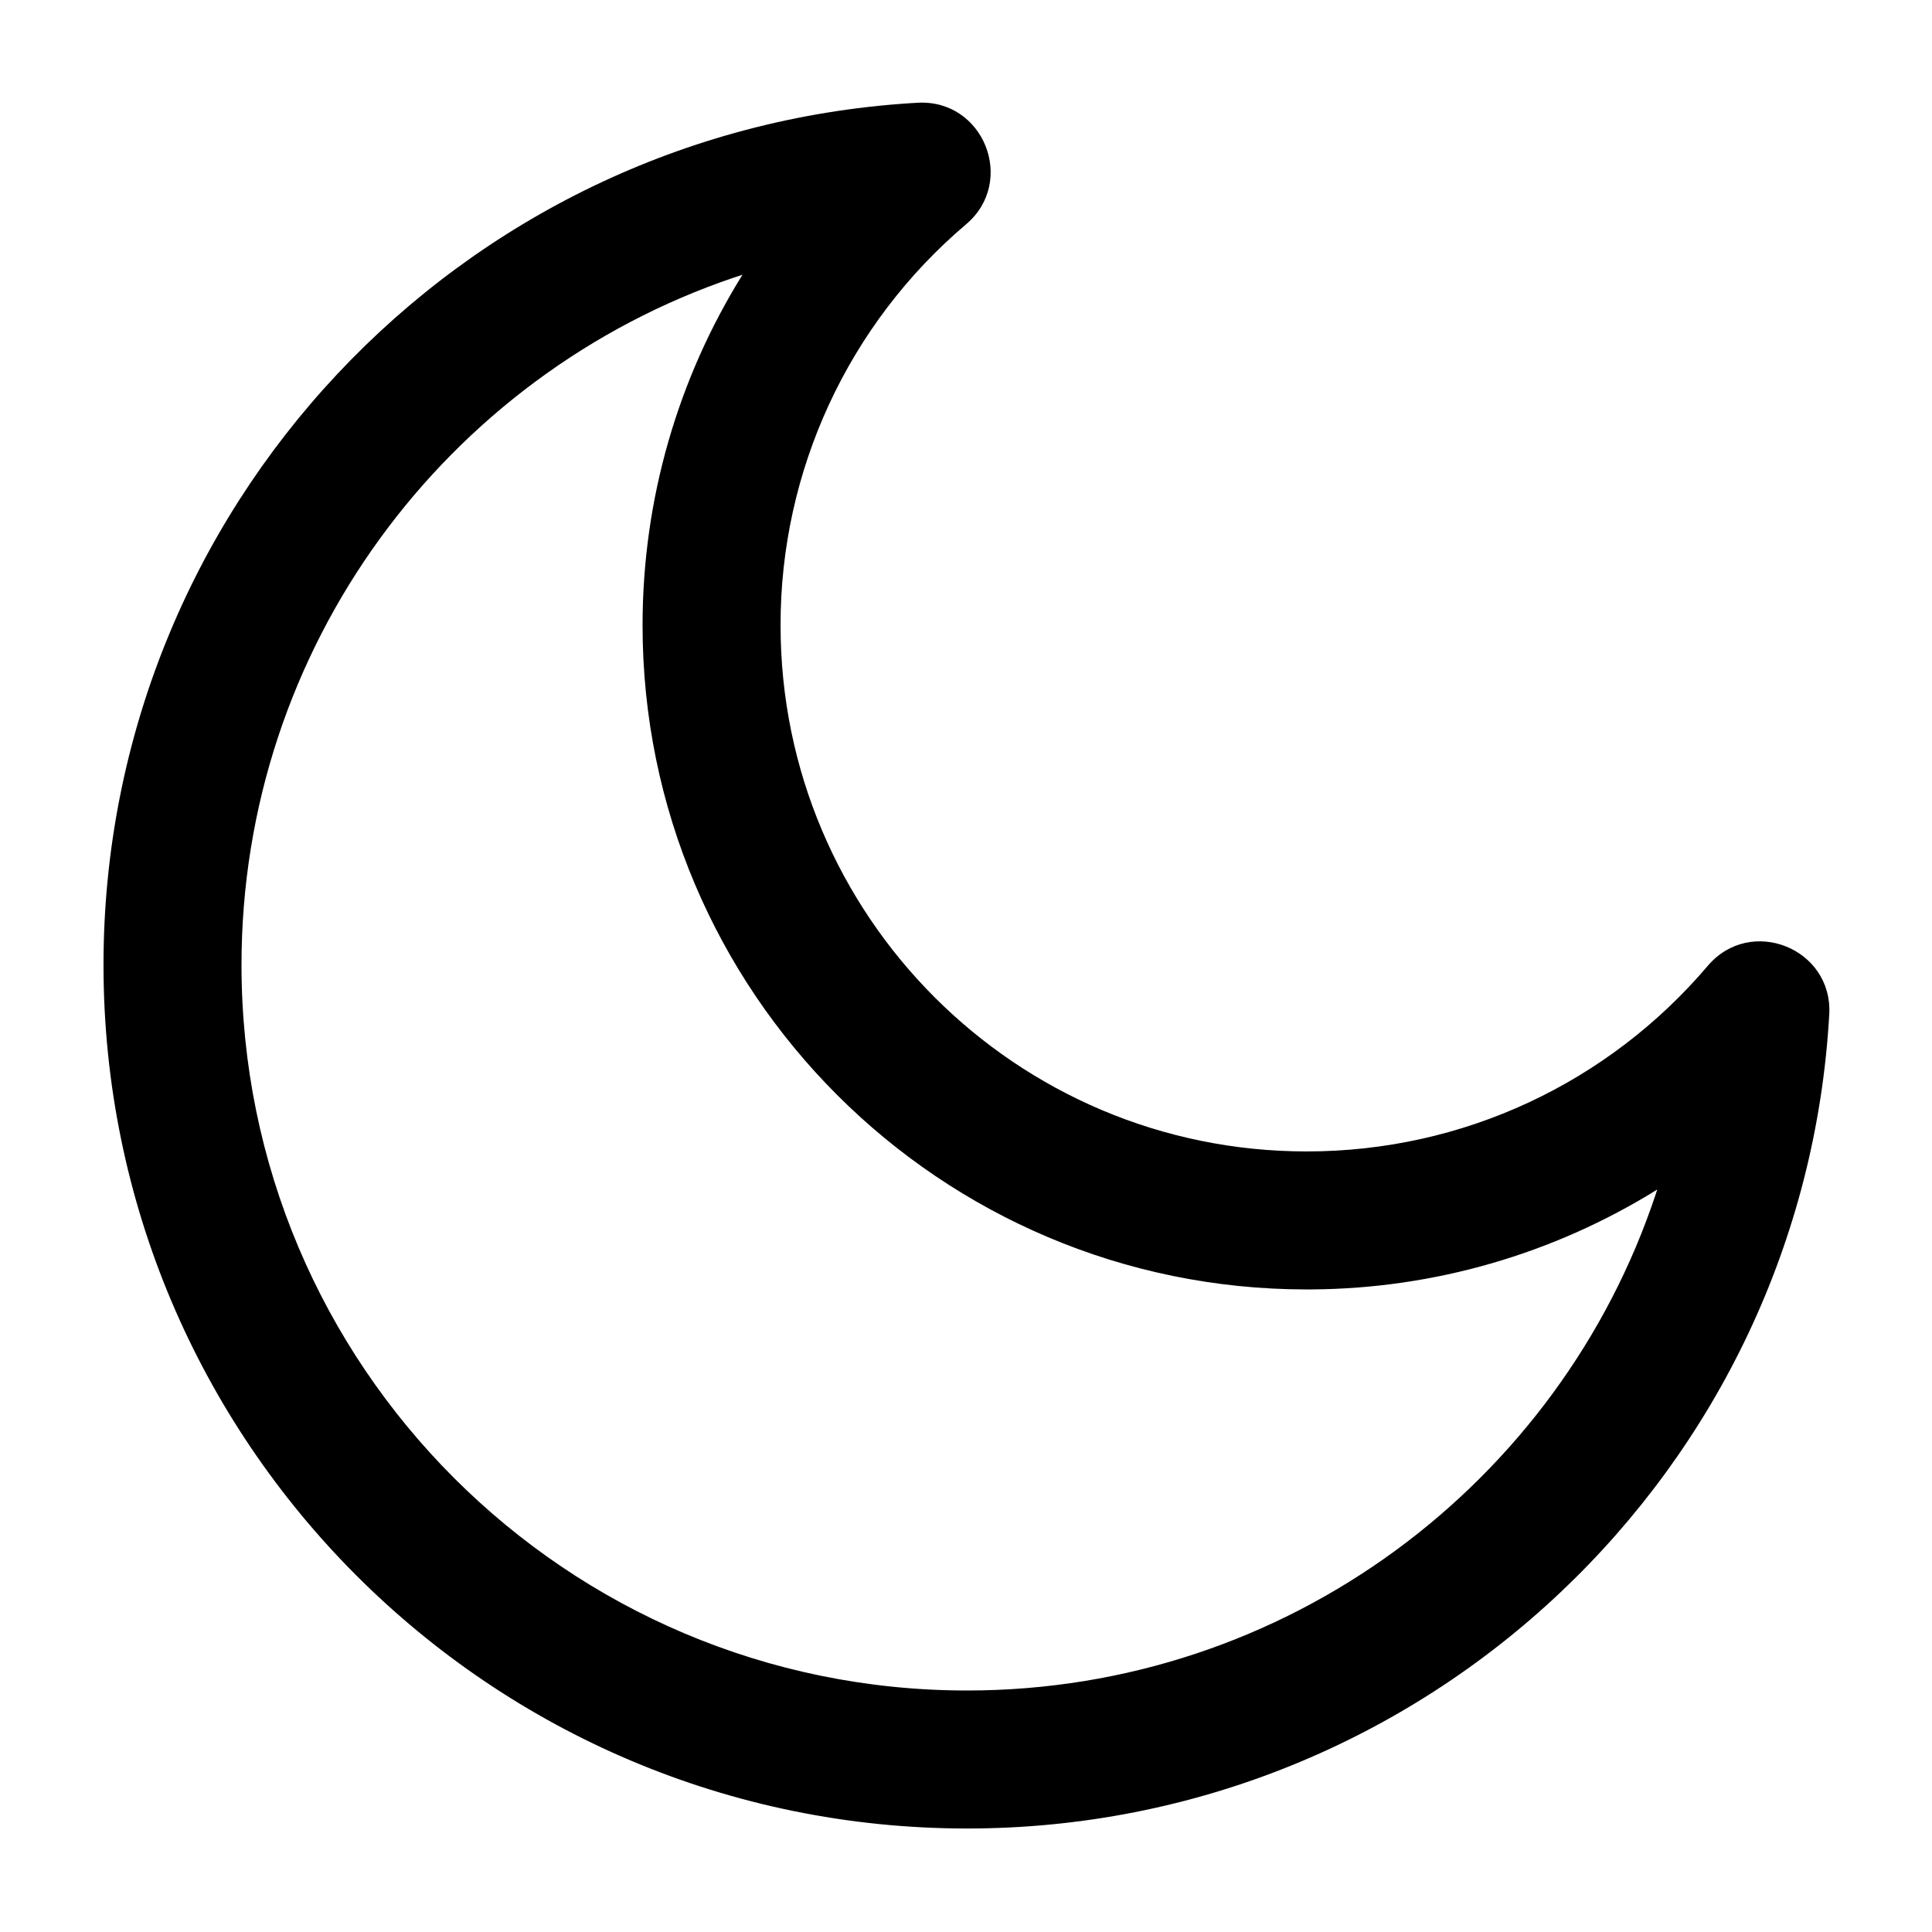
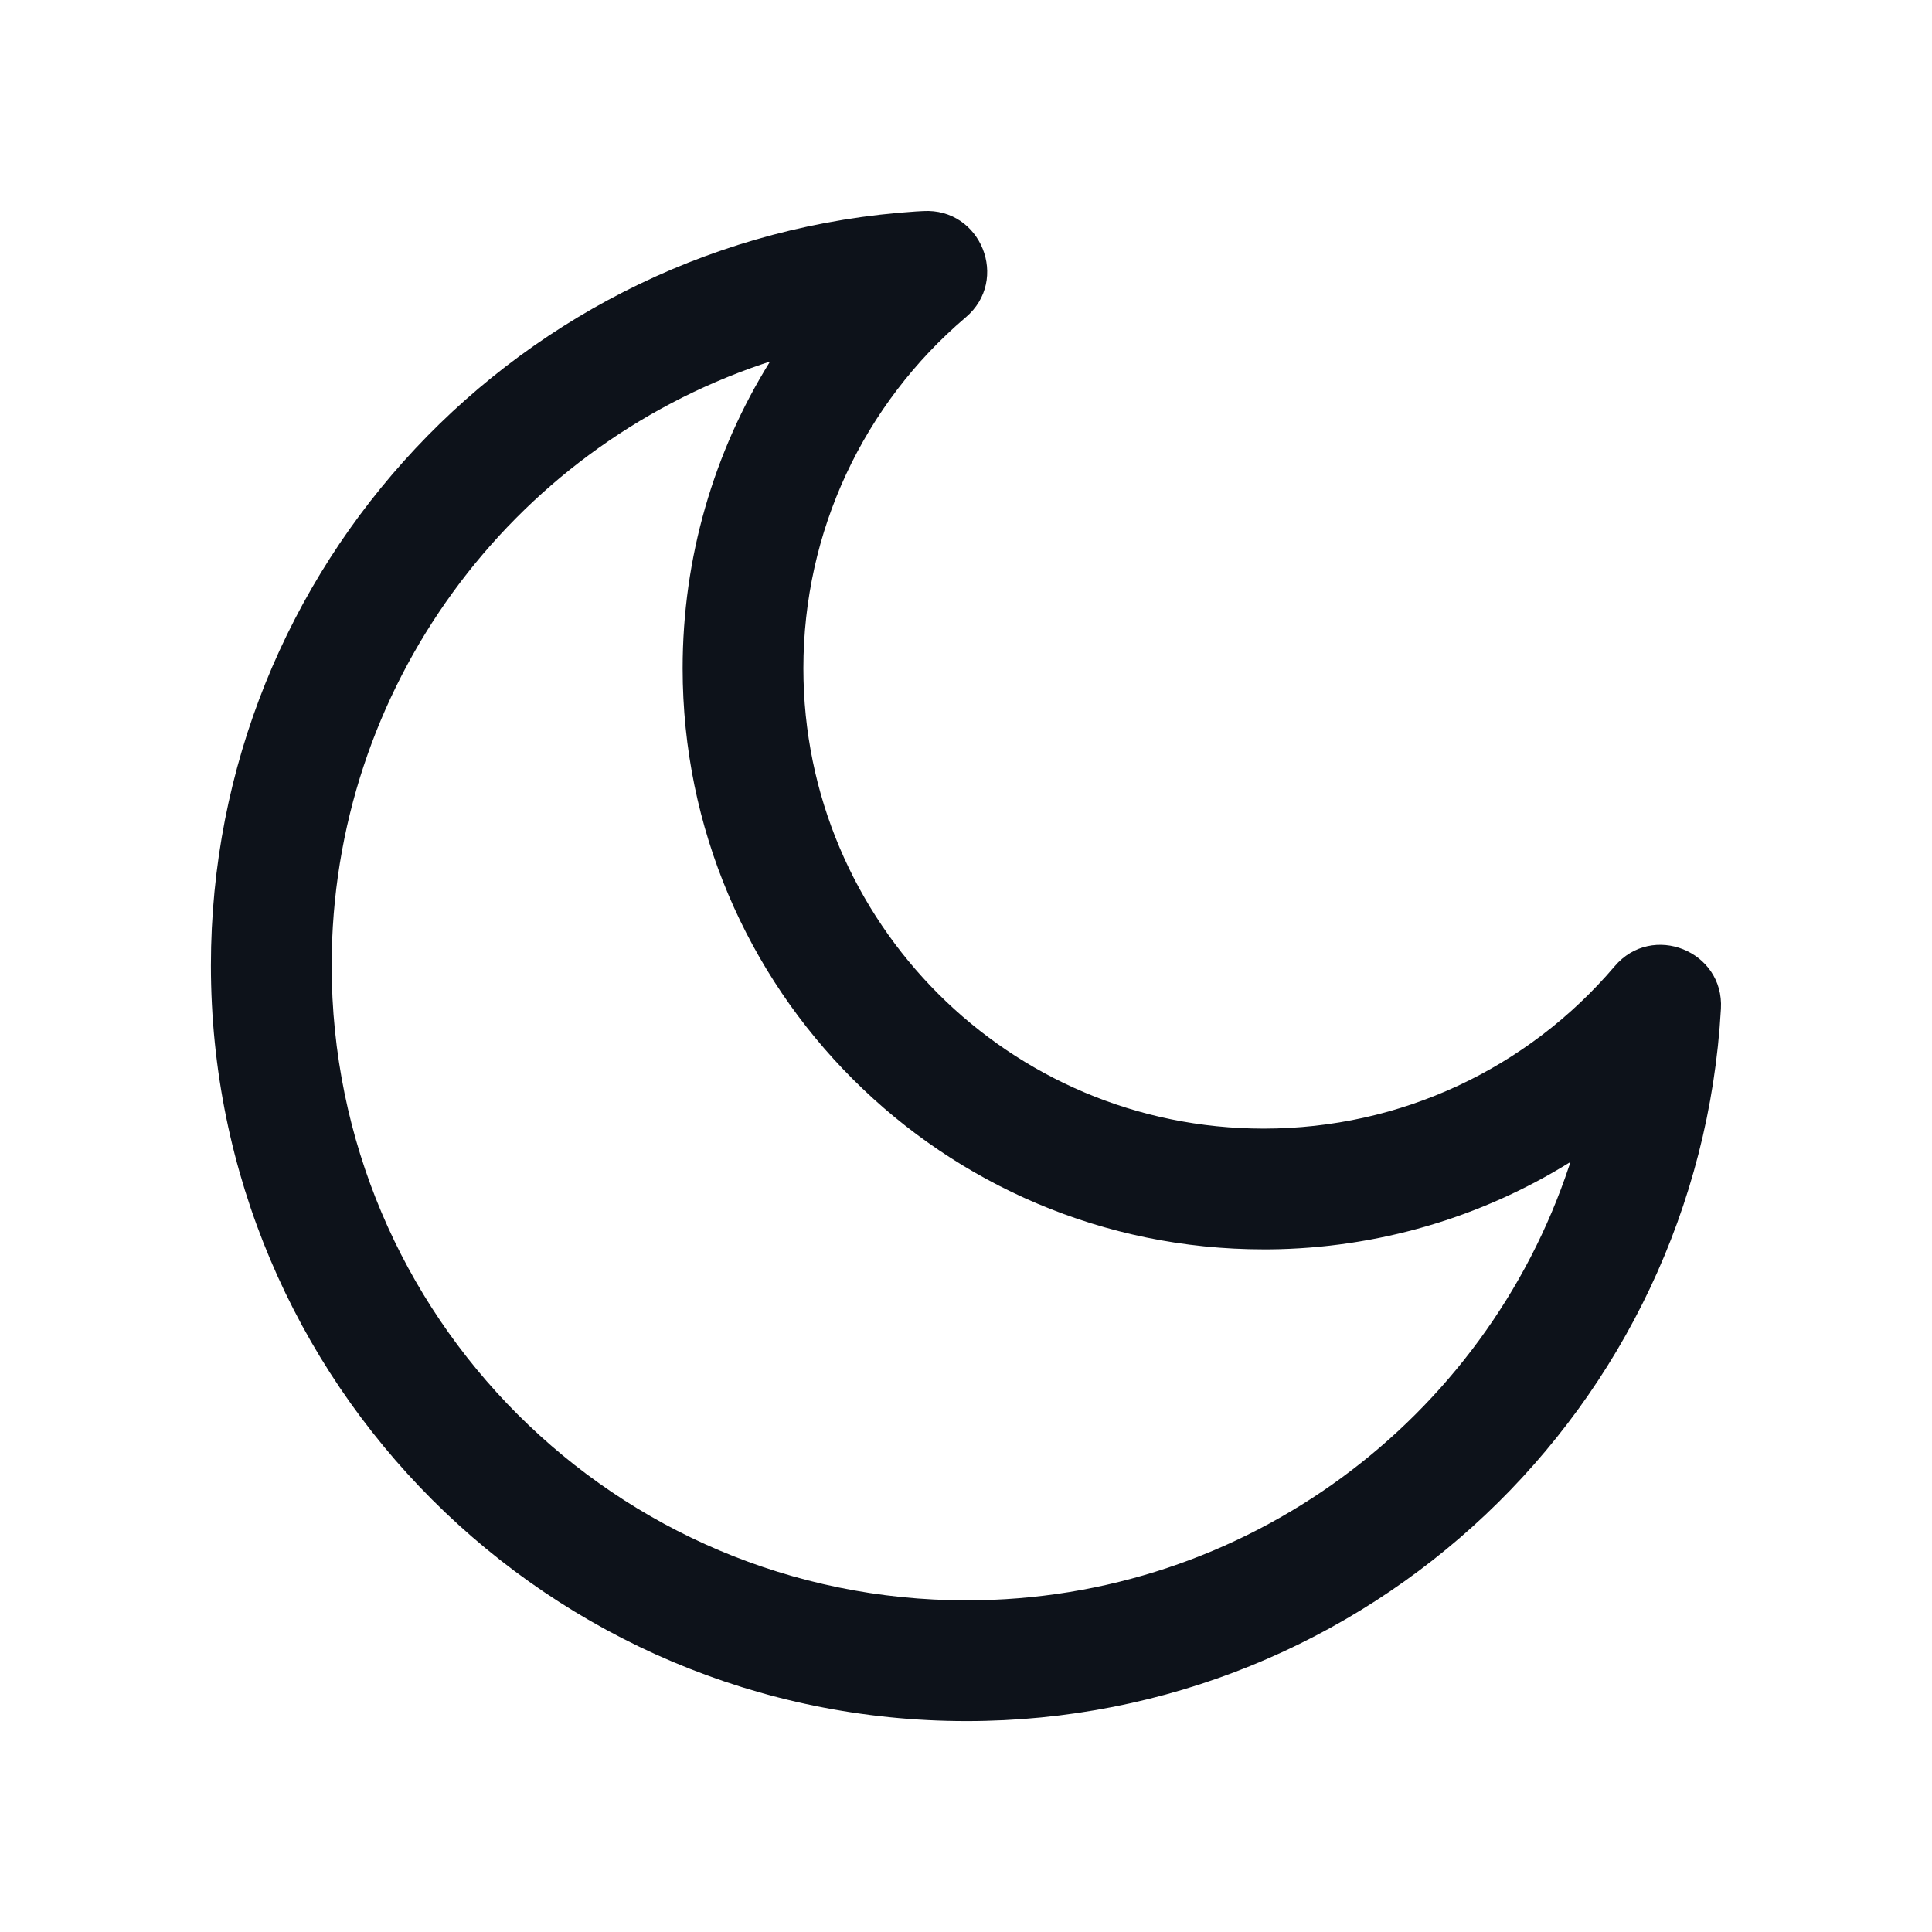
- <svg xmlns="http://www.w3.org/2000/svg" fill="currentColor" fill-rule="evenodd" viewBox="64 64 896 896">
-   <path d="M489.5 111.66c30.65-1.8 45.98 36.44 22.58 56.33A243.35 243.35 0 00426 354c0 134.76 109.24 244 244 244 72.58 0 139.9-31.83 186.01-86.08 19.87-23.38 58.07-8.1 56.34 22.53C900.4 745.82 725.15 912 512.5 912 291.31 912 112 732.69 112 511.5c0-211.39 164.29-386.02 374.2-399.65l.2-.01zm-81.15 79.75l-4.11 1.36C271.1 237.94 176 364.09 176 511.5 176 697.34 326.66 848 512.5 848c148.28 0 274.94-96.2 319.45-230.41l.63-1.93-.11.07a307.06 307.06 0 01-159.73 46.26L670 662c-170.1 0-308-137.9-308-308 0-58.6 16.48-114.54 46.27-162.47z" />
+ <svg xmlns="http://www.w3.org/2000/svg" width="24" height="24" viewBox="0 0 24 24" fill="none">
+   <path fill-rule="evenodd" clip-rule="evenodd" d="M11.468 2.622C12.186 2.58 12.546 3.476 11.997 3.942C10.726 5.023 9.98 6.601 9.98 8.302C9.98 11.46 12.54 14.02 15.698 14.02C17.399 14.02 18.977 13.274 20.058 12.003C20.524 11.455 21.419 11.813 21.378 12.531C21.098 17.485 16.991 21.38 12.007 21.38C6.823 21.38 2.62 17.177 2.62 11.993C2.62 7.039 6.471 2.946 11.39 2.626L11.395 2.626L11.468 2.622ZM9.566 4.491L9.47 4.523C6.349 5.582 4.12 8.538 4.12 11.993C4.12 16.349 7.651 19.88 12.007 19.88C15.482 19.88 18.451 17.625 19.494 14.479L19.509 14.434L19.506 14.436C18.401 15.123 17.113 15.508 15.763 15.52L15.698 15.52C11.712 15.52 8.48 12.288 8.48 8.302C8.48 6.928 8.866 5.617 9.564 4.494L9.566 4.491Z" fill="#0D121A" />
</svg>
